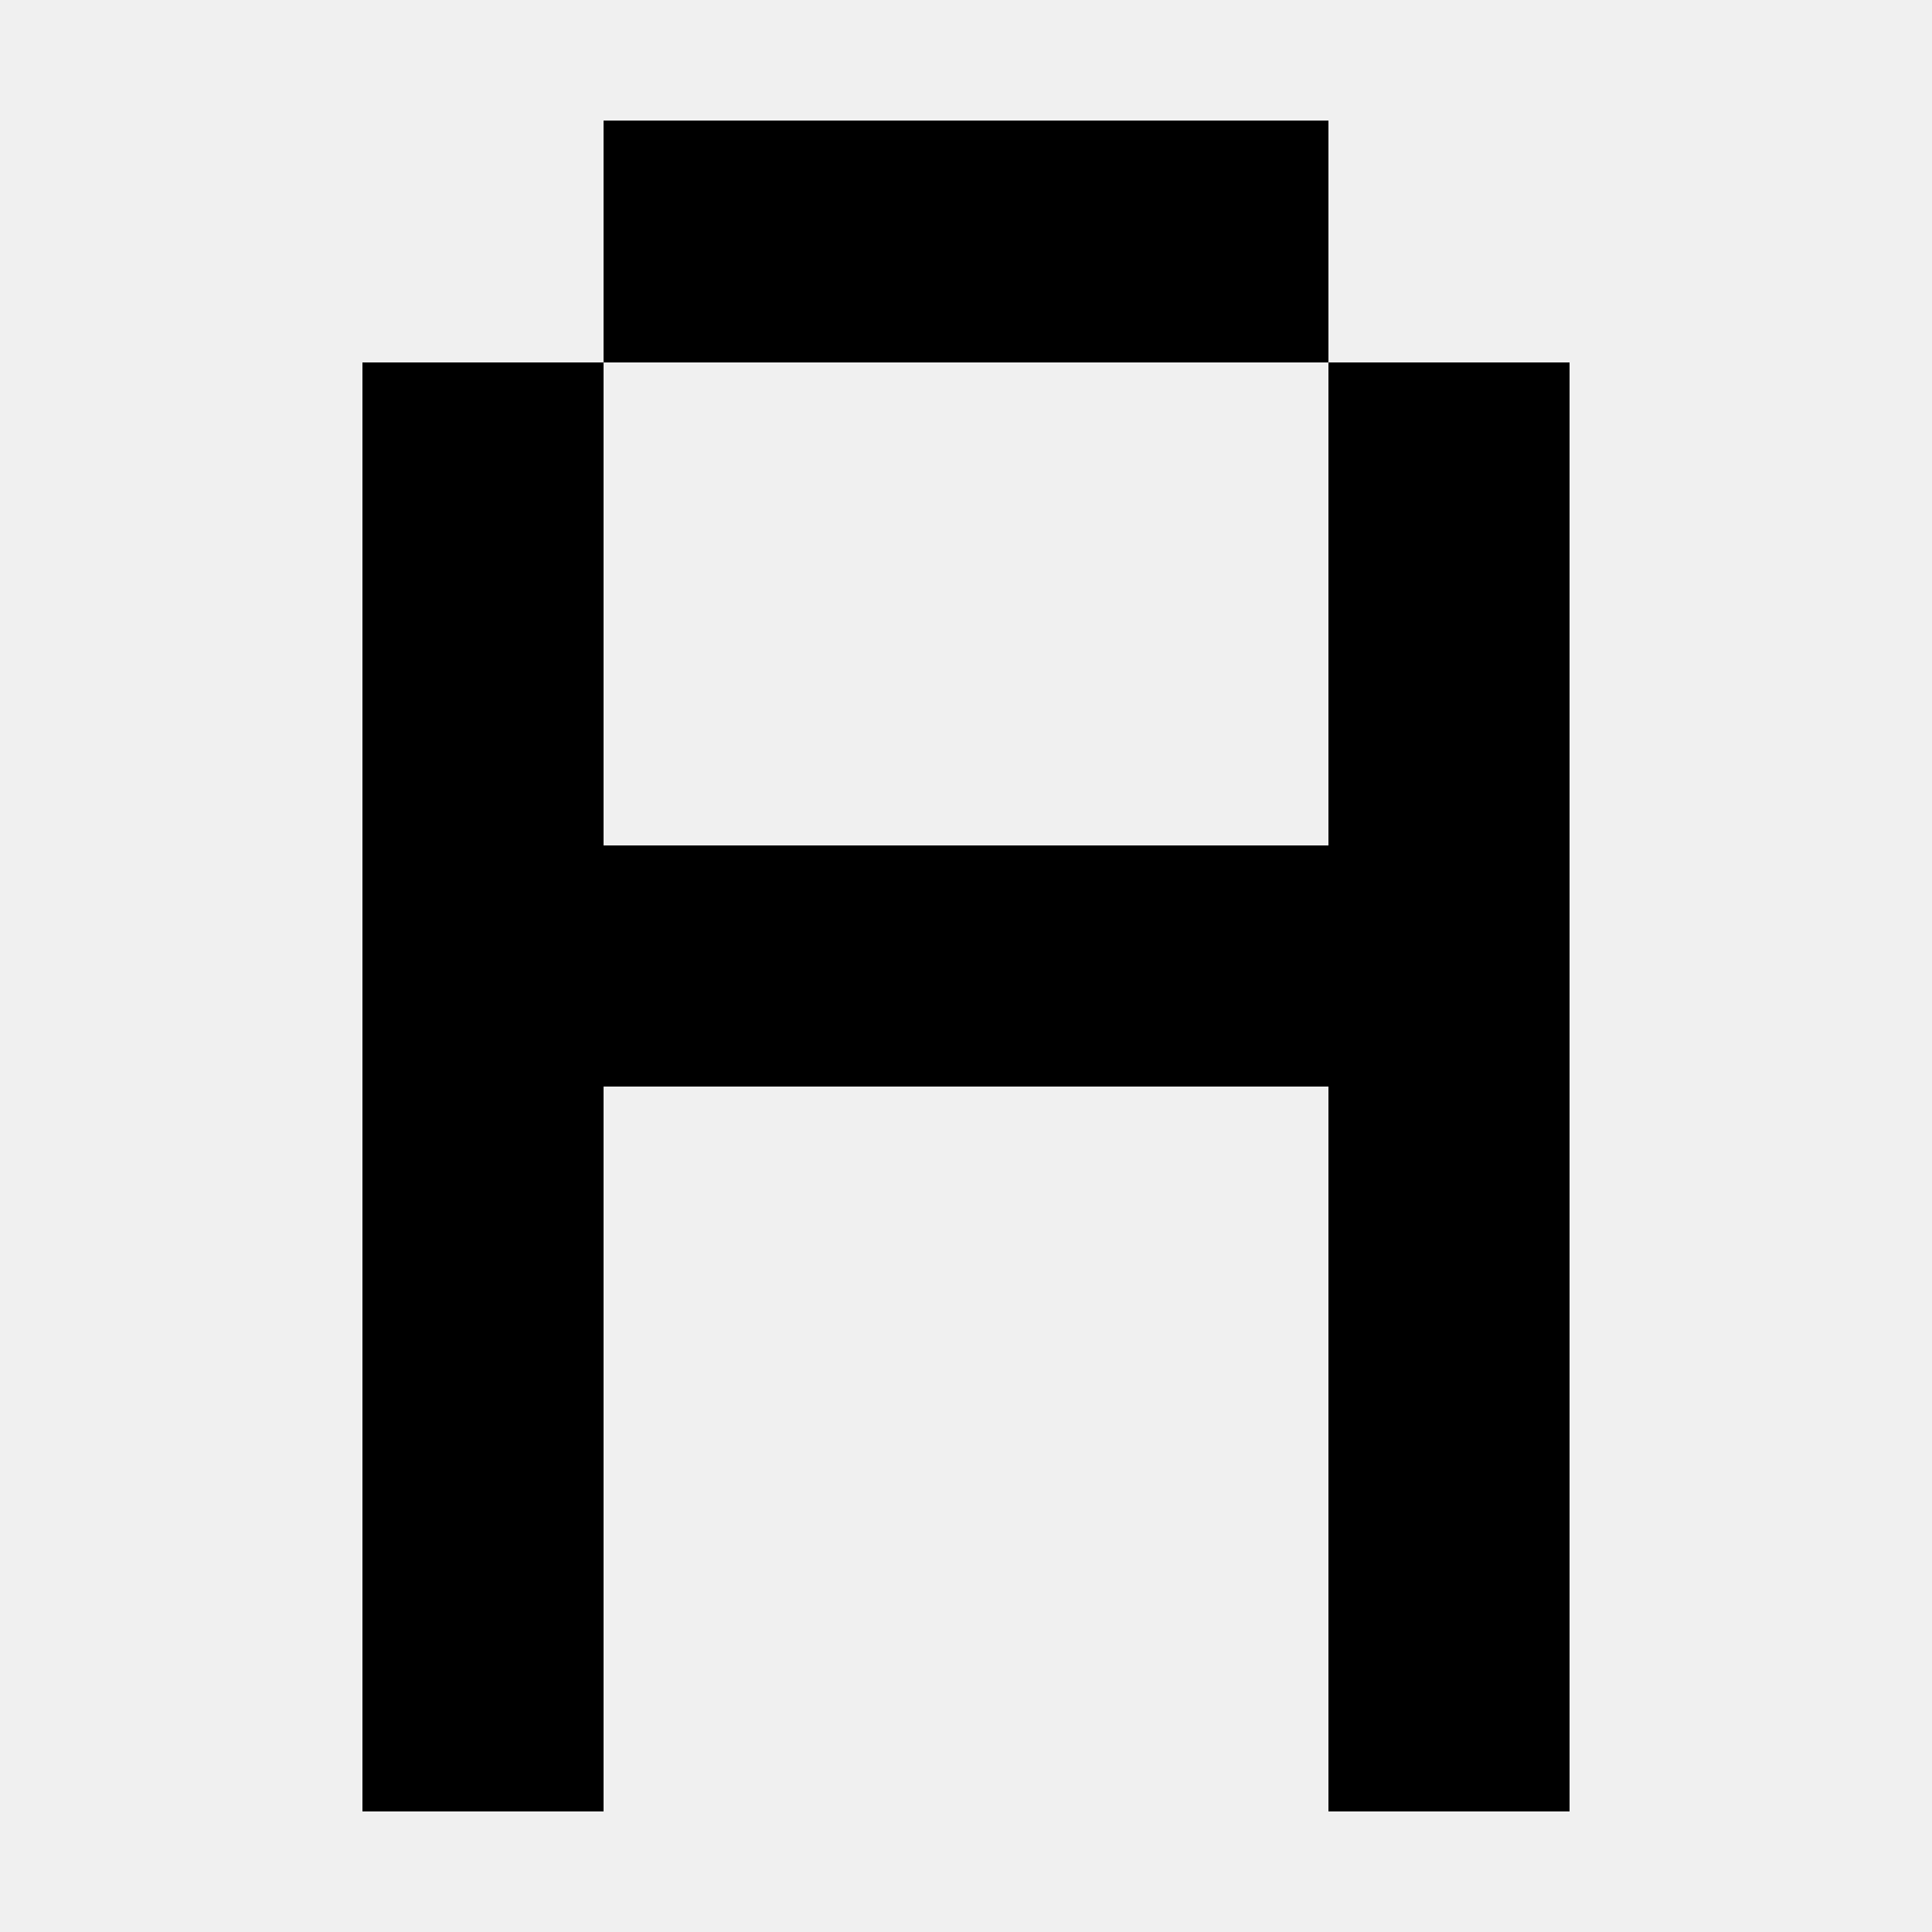
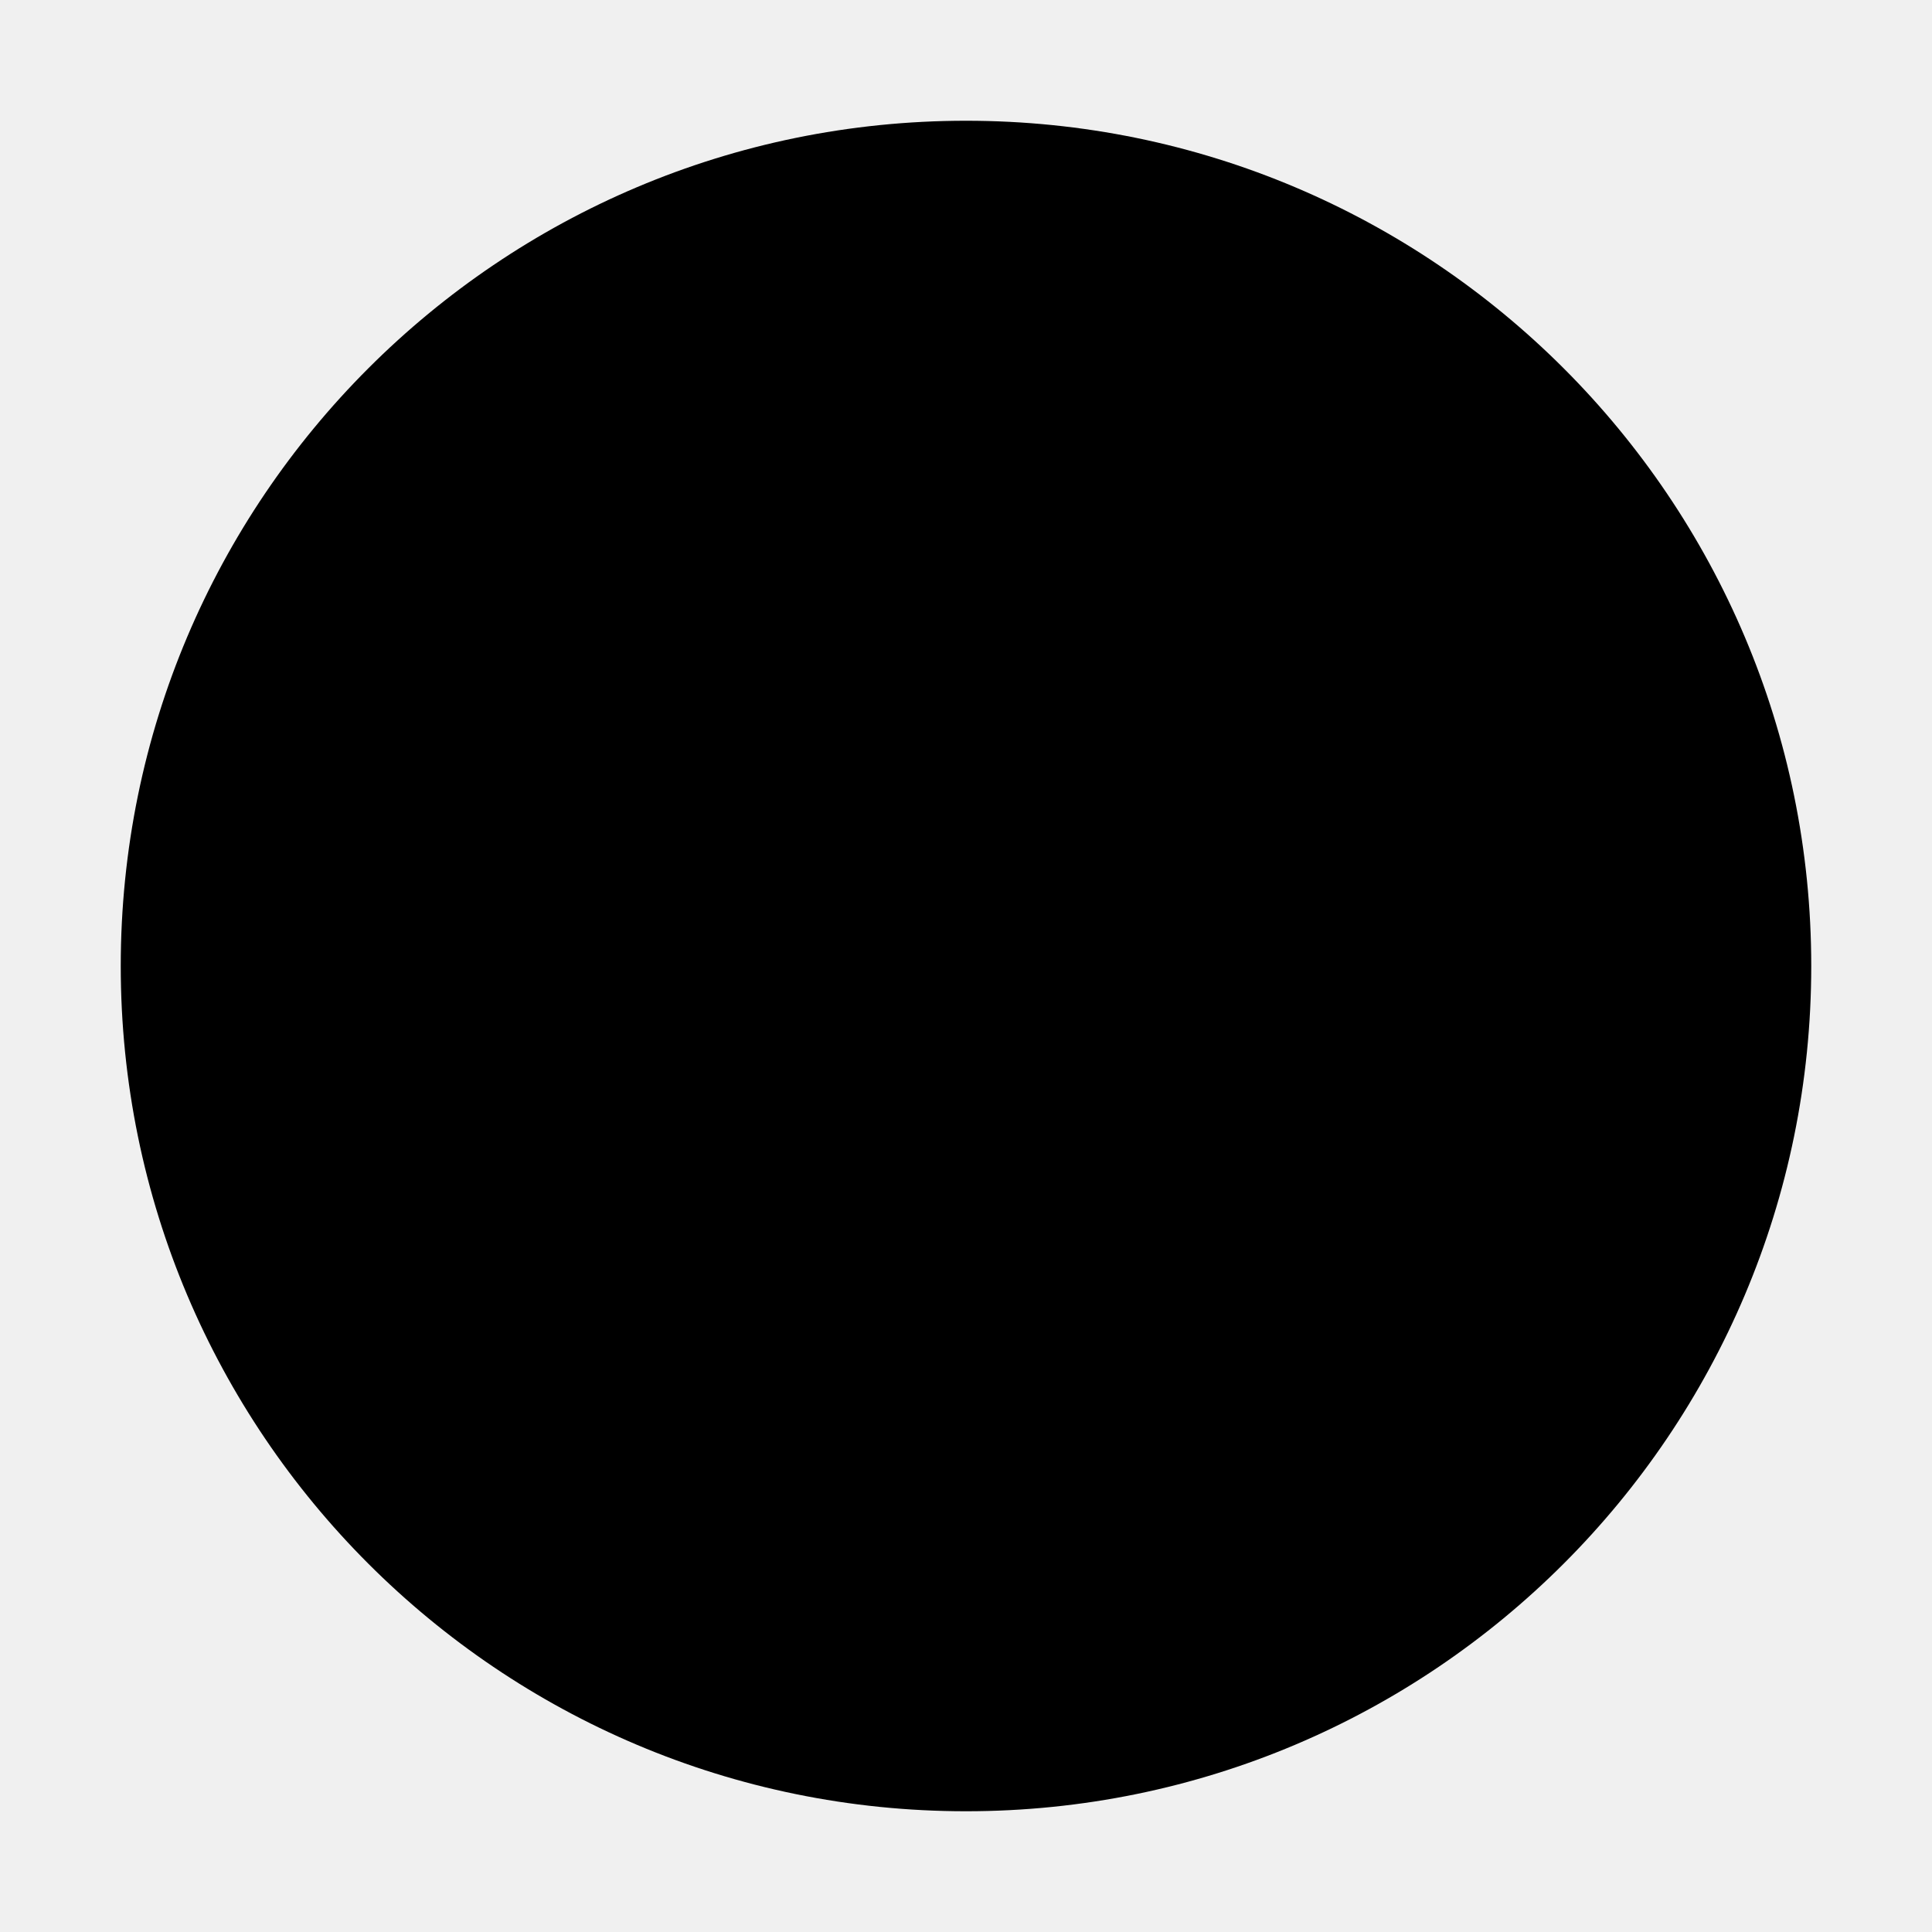
- <svg xmlns="http://www.w3.org/2000/svg" viewBox="0 0 32 32" fill="none" shape-rendering="crispEdges">
-   <g fill="#000000">
-     <rect x="10" y="2" width="4" height="4" />
-     <rect x="14" y="2" width="4" height="4" />
-     <rect x="18" y="2" width="4" height="4" />
-     <rect x="6" y="6" width="4" height="4" />
-     <rect x="22" y="6" width="4" height="4" />
-     <rect x="6" y="10" width="4" height="4" />
-     <rect x="22" y="10" width="4" height="4" />
-     <rect x="6" y="14" width="4" height="4" />
-     <rect x="10" y="14" width="4" height="4" />
-     <rect x="14" y="14" width="4" height="4" />
-     <rect x="18" y="14" width="4" height="4" />
-     <rect x="22" y="14" width="4" height="4" />
-     <rect x="6" y="18" width="4" height="4" />
-     <rect x="22" y="18" width="4" height="4" />
-     <rect x="6" y="22" width="4" height="4" />
-     <rect x="22" y="22" width="4" height="4" />
-     <rect x="6" y="26" width="4" height="4" />
-     <rect x="22" y="26" width="4" height="4" />
-   </g>
+ <svg xmlns="http://www.w3.org/2000/svg" viewBox="0 0 32 32">
+   <style>
+     circle { fill: #000000; }
+     @media (prefers-color-scheme: dark) {
+       circle { fill: #ffffff; }
+     }
+   </style>
+   <circle cx="16" cy="16" r="14" />
</svg>
